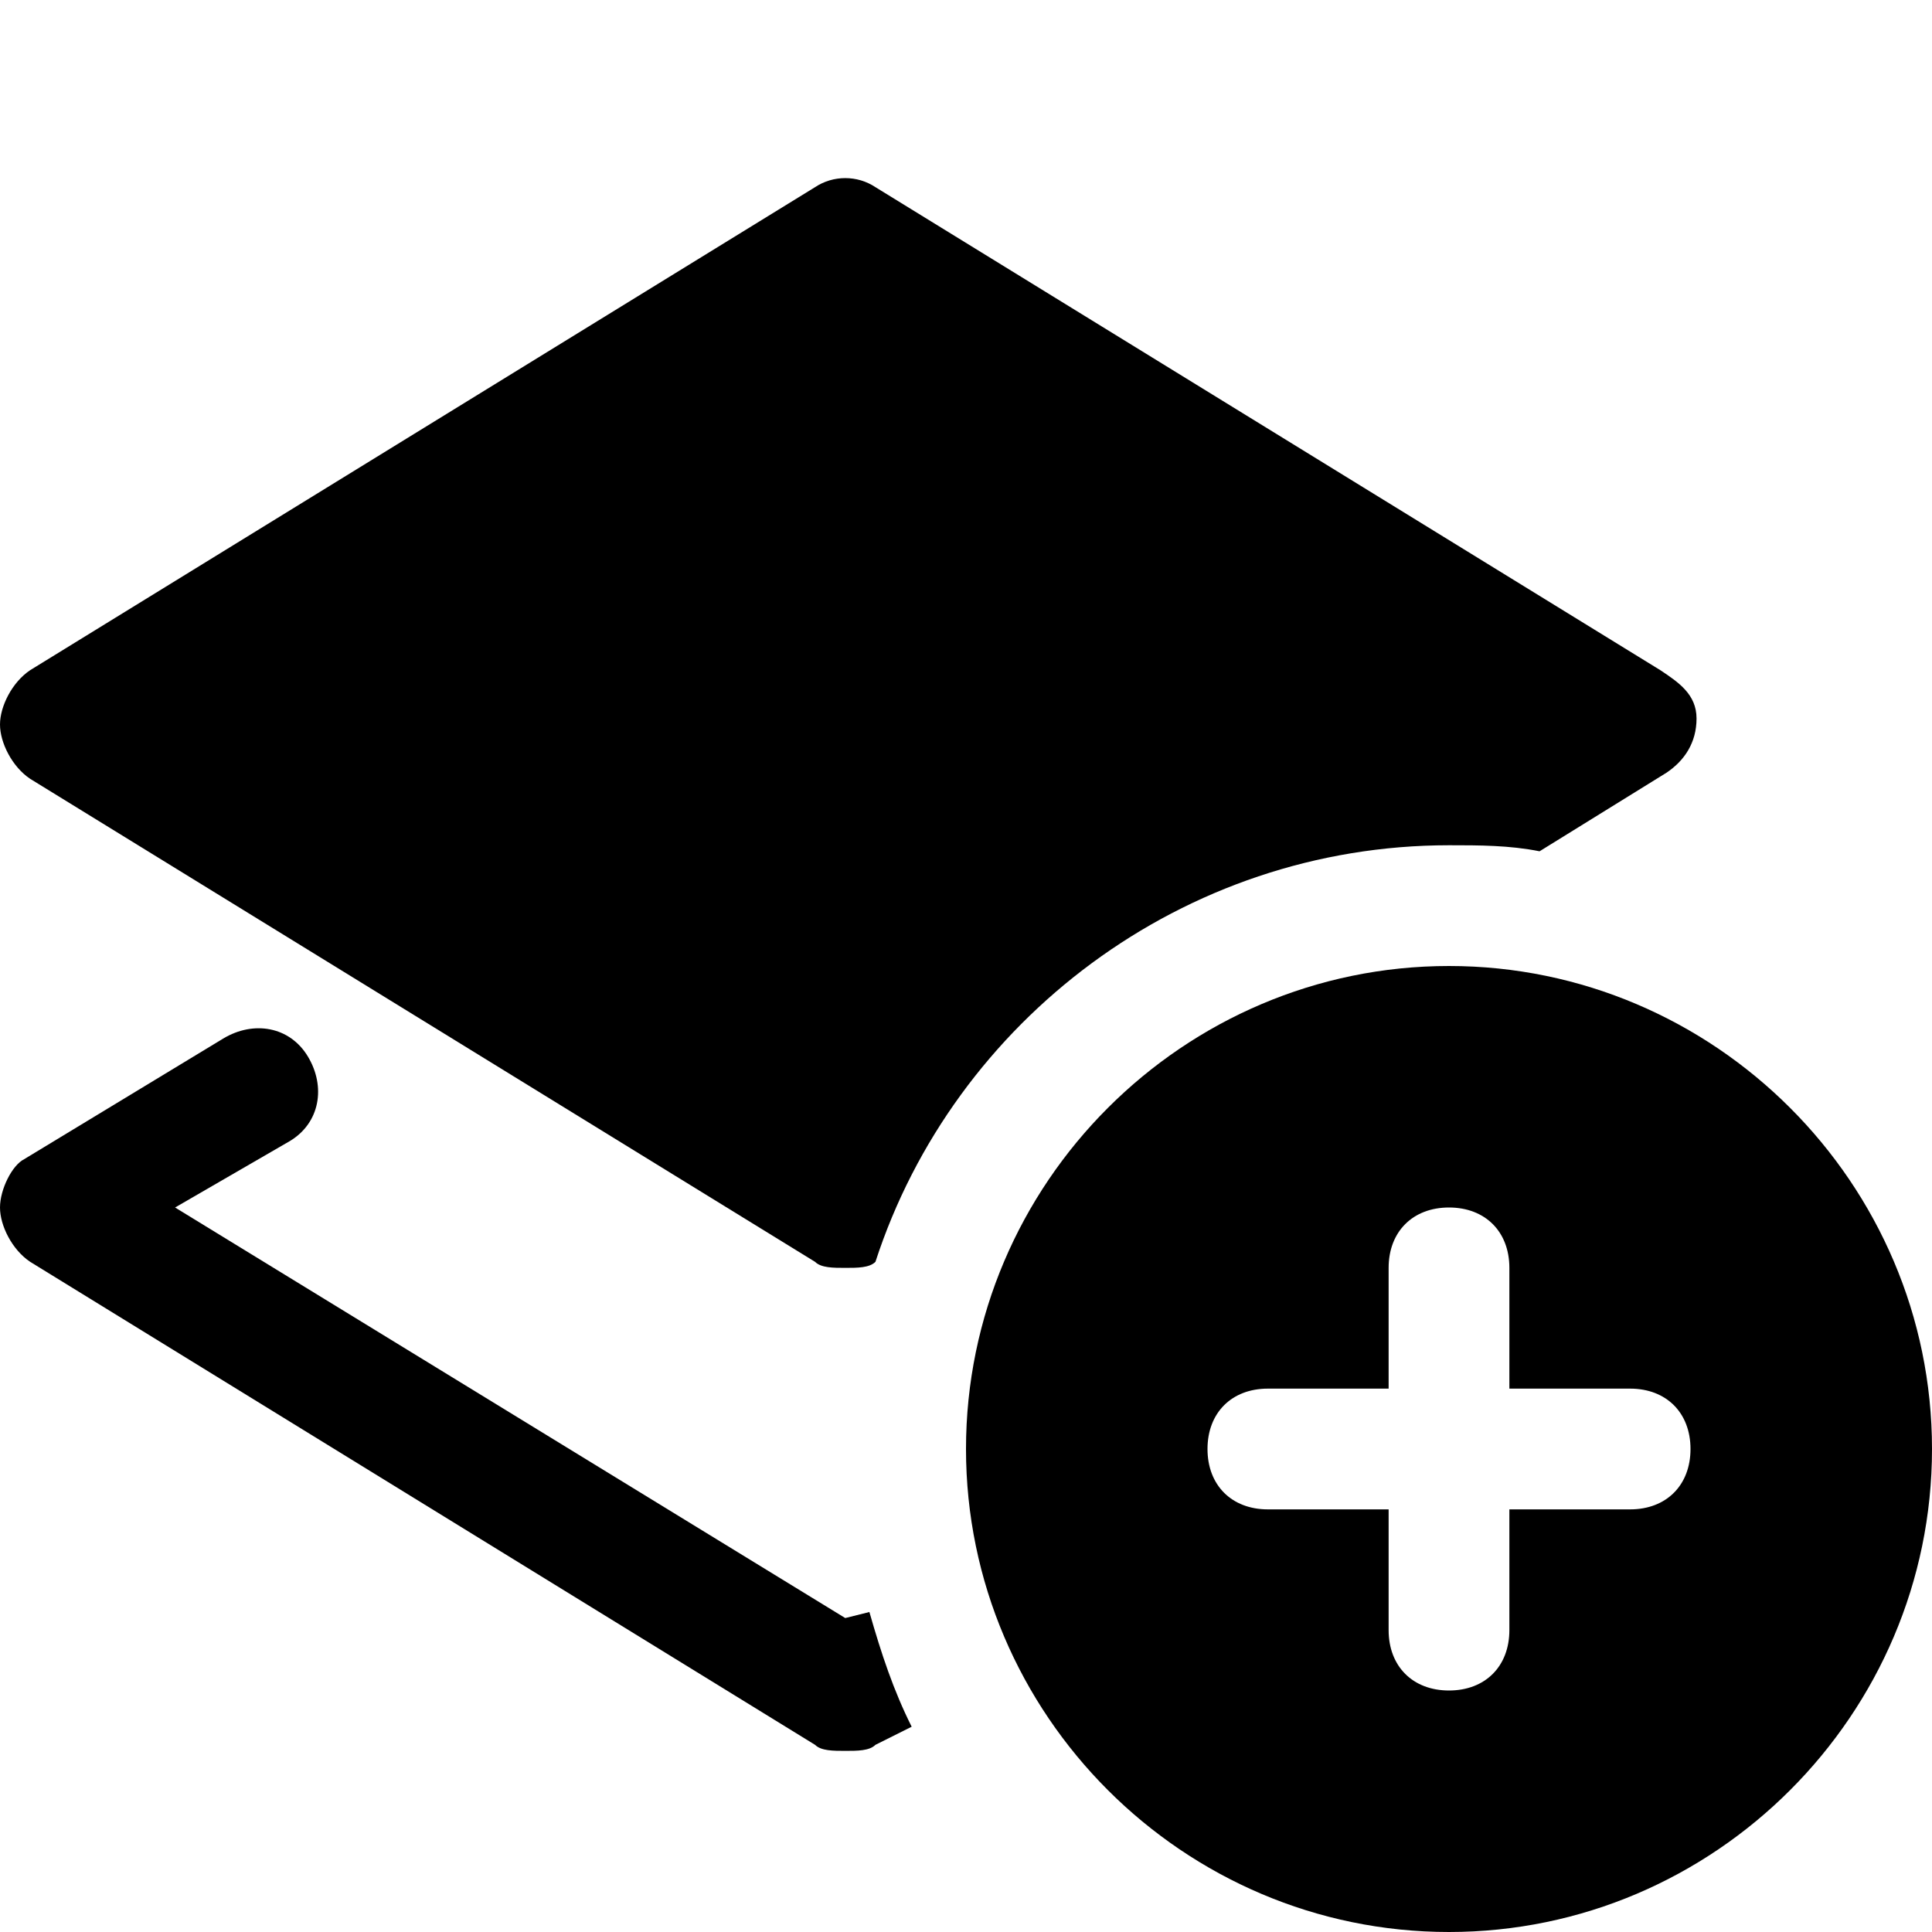
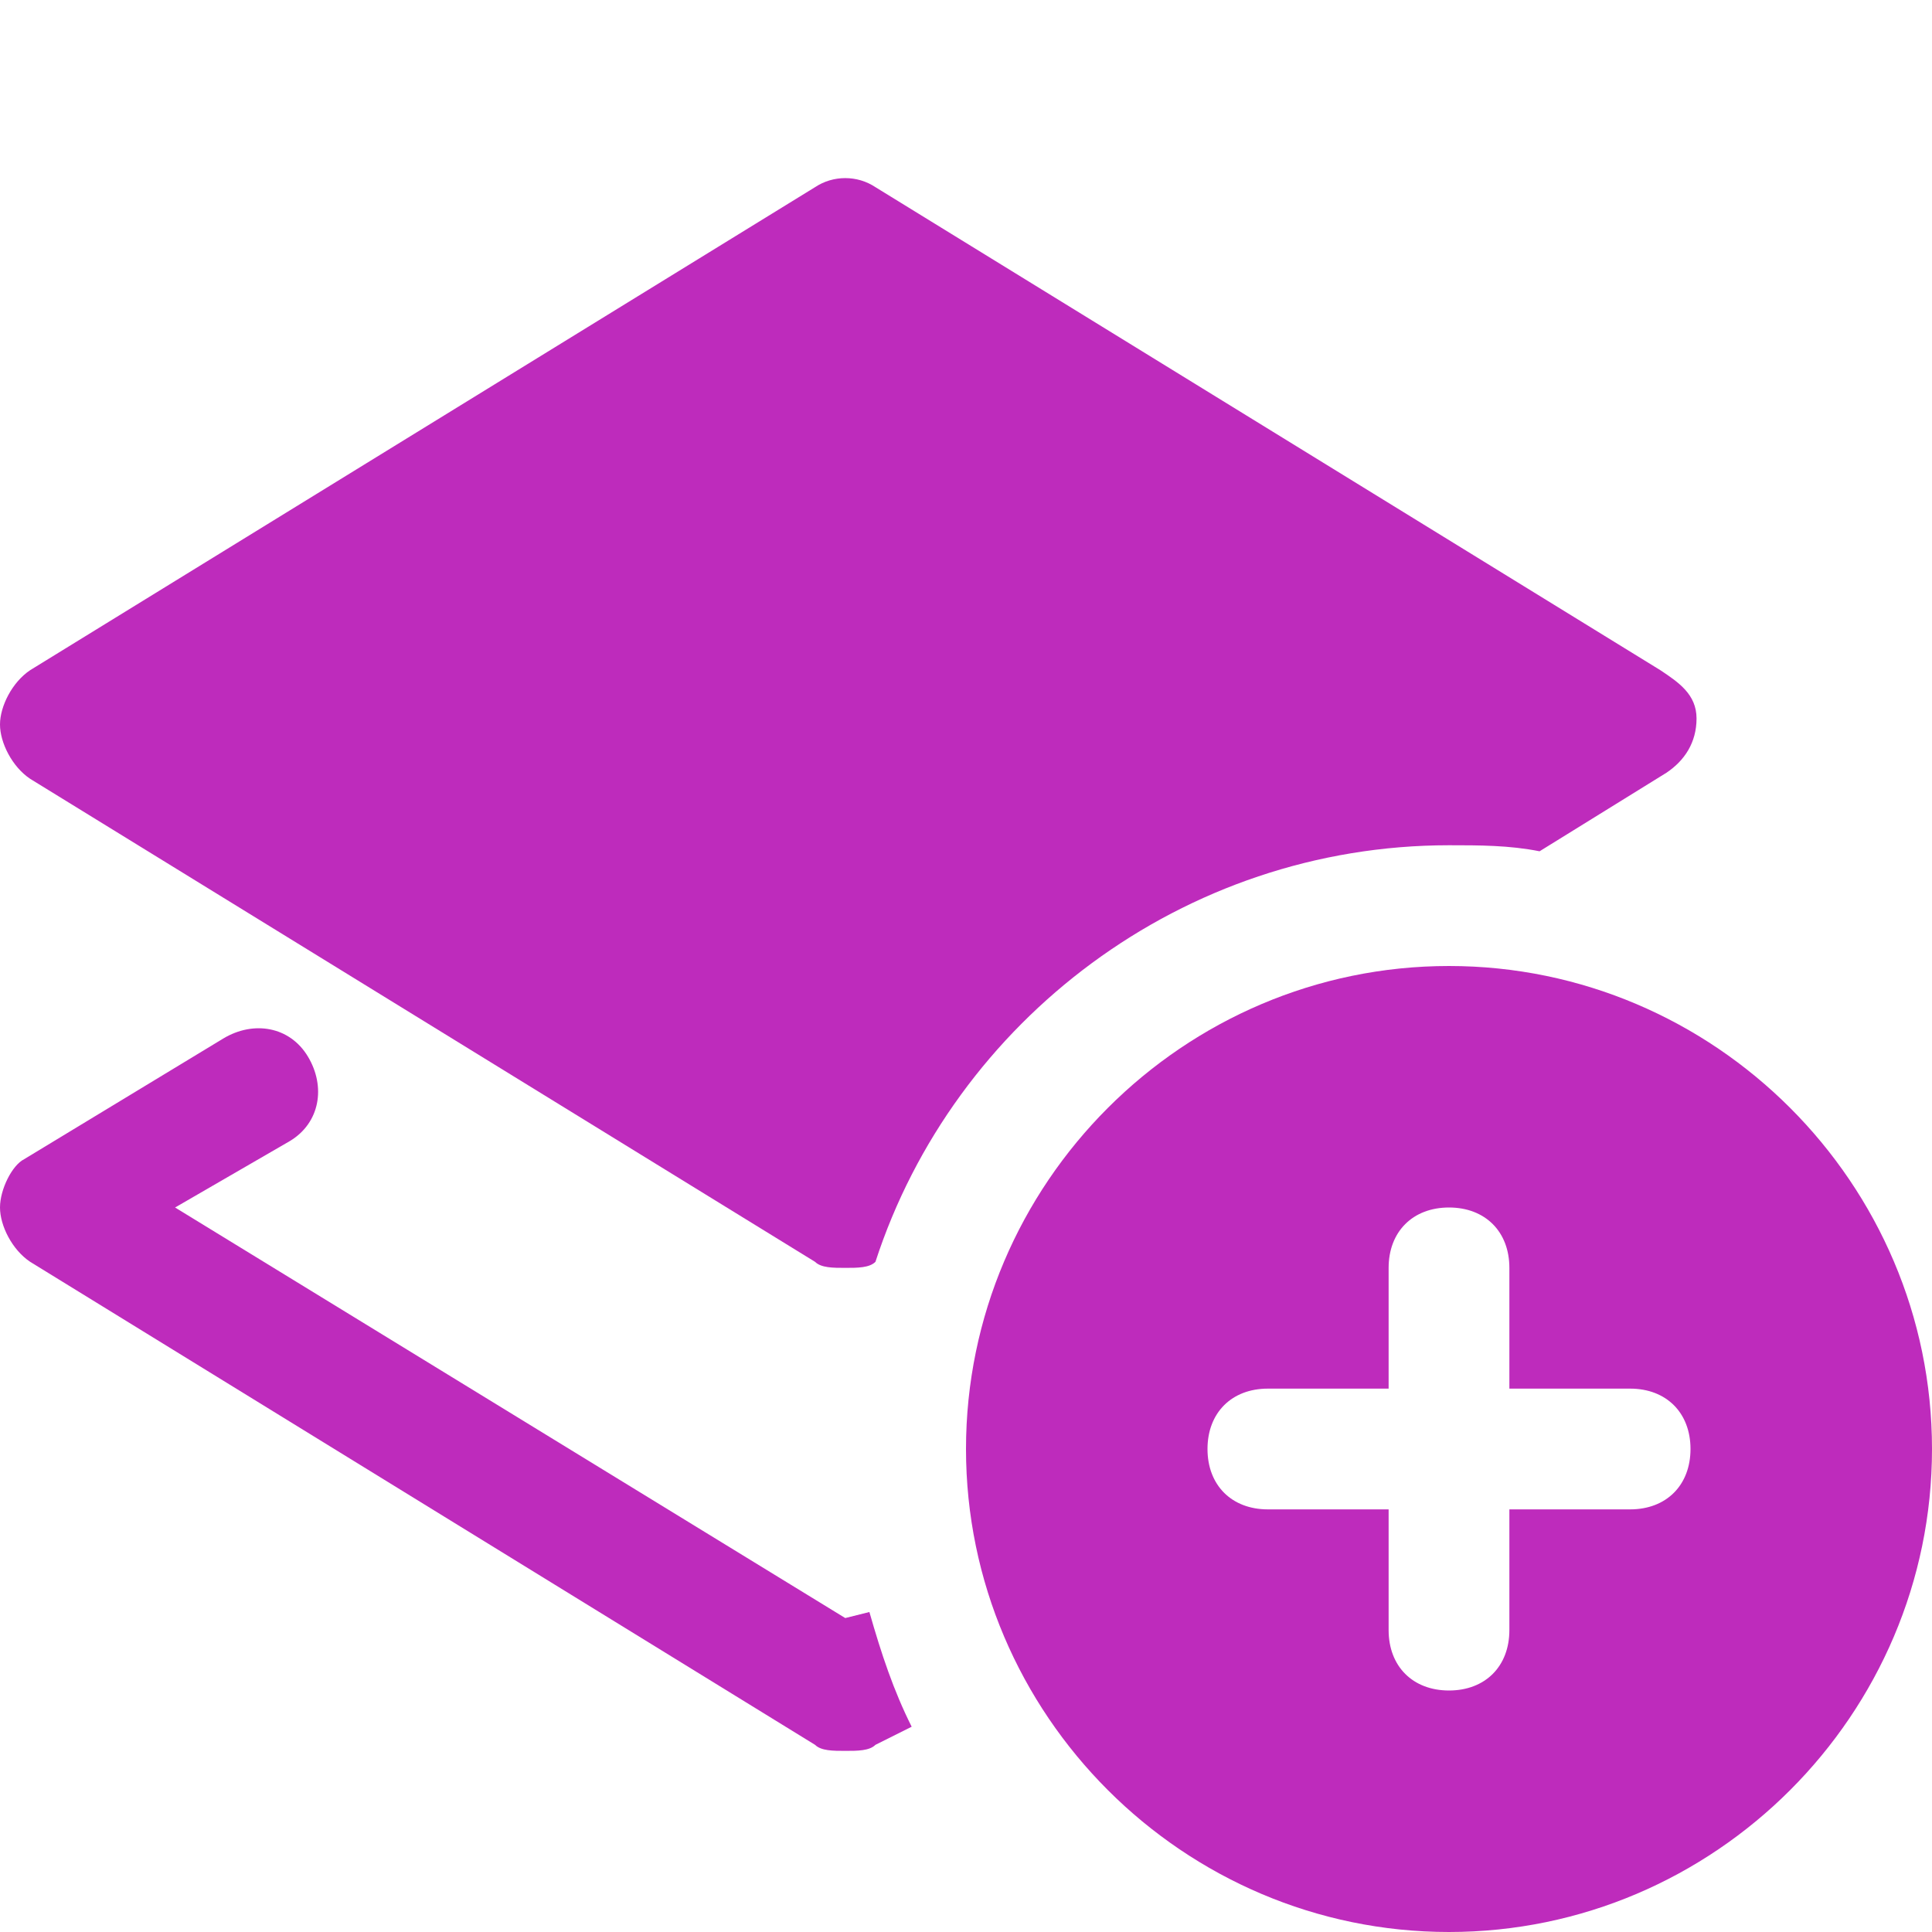
<svg xmlns="http://www.w3.org/2000/svg" version="1.1" id="Icons" viewBox="0 0 32 32" xml:space="preserve">
  <style type="text/css">
- 	.st0{fill:none;stroke:#000000;stroke-width:2;stroke-linecap:round;stroke-linejoin:round;stroke-miterlimit:10;}
+ 	.st0{fill:none;stroke:#be2bbc;stroke-width:2;stroke-linecap:round;stroke-linejoin:round;stroke-miterlimit:10;}
</style>
-   <path d="M24,16c-4.4,0-8,3.6-8,8s3.6,8,8,8s8-3.6,8-8S28.4,16,24,16z M27,25h-2v2c0,0.6-0.4,1-1,1s-1-0.4-1-1v-2h-2  c-0.6,0-1-0.4-1-1s0.4-1,1-1h2v-2c0-0.6,0.4-1,1-1s1,0.4,1,1v2h2c0.6,0,1,0.4,1,1S27.6,25,27,25z" />
+   <path d="M24,16c-4.4,0-8,3.6-8,8s3.6,8,8,8s8-3.6,8-8S28.4,16,24,16z M27,25h-2v2c0,0.6-0.4,1-1,1s-1-0.4-1-1v-2h-2  c-0.6,0-1-0.4-1-1s0.4-1,1-1h2v-2c0-0.6,0.4-1,1-1s1,0.4,1,1v2h2c0.6,0,1,0.4,1,1S27.6,25,27,25z" fill="#be2bbc" />
  <g>
-     <path d="M14,26.8L2.9,20l1.9-1.1c0.5-0.3,0.6-0.9,0.3-1.4c-0.3-0.5-0.9-0.6-1.4-0.3l-3.3,2C0.2,19.3,0,19.7,0,20s0.2,0.7,0.5,0.9   l13,8C13.6,29,13.8,29,14,29s0.4,0,0.5-0.1l0.6-0.3c-0.3-0.6-0.5-1.2-0.7-1.9L14,26.8z" />
-     <path d="M27.5,11.1l-13-8c-0.3-0.2-0.7-0.2-1,0l-13,8C0.2,11.3,0,11.7,0,12s0.2,0.7,0.5,0.9l13,8C13.6,21,13.8,21,14,21   c0.2,0,0.4,0,0.5-0.1c1.3-4,5.1-6.9,9.5-6.9c0.5,0,1,0,1.5,0.1l2.1-1.3c0.3-0.2,0.5-0.5,0.5-0.9S27.8,11.3,27.5,11.1z" />
+     <path d="M14,26.8L2.9,20l1.9-1.1c0.5-0.3,0.6-0.9,0.3-1.4c-0.3-0.5-0.9-0.6-1.4-0.3l-3.3,2C0.2,19.3,0,19.7,0,20s0.2,0.7,0.5,0.9   l13,8C13.6,29,13.8,29,14,29s0.4,0,0.5-0.1l0.6-0.3c-0.3-0.6-0.5-1.2-0.7-1.9L14,26.8z" fill="#be2bbc" />
+     <path d="M27.5,11.1l-13-8c-0.3-0.2-0.7-0.2-1,0l-13,8C0.2,11.3,0,11.7,0,12s0.2,0.7,0.5,0.9l13,8C13.6,21,13.8,21,14,21   c0.2,0,0.4,0,0.5-0.1c1.3-4,5.1-6.9,9.5-6.9c0.5,0,1,0,1.5,0.1l2.1-1.3c0.3-0.2,0.5-0.5,0.5-0.9S27.8,11.3,27.5,11.1z" fill="#be2bbc" />
  </g>
</svg>
